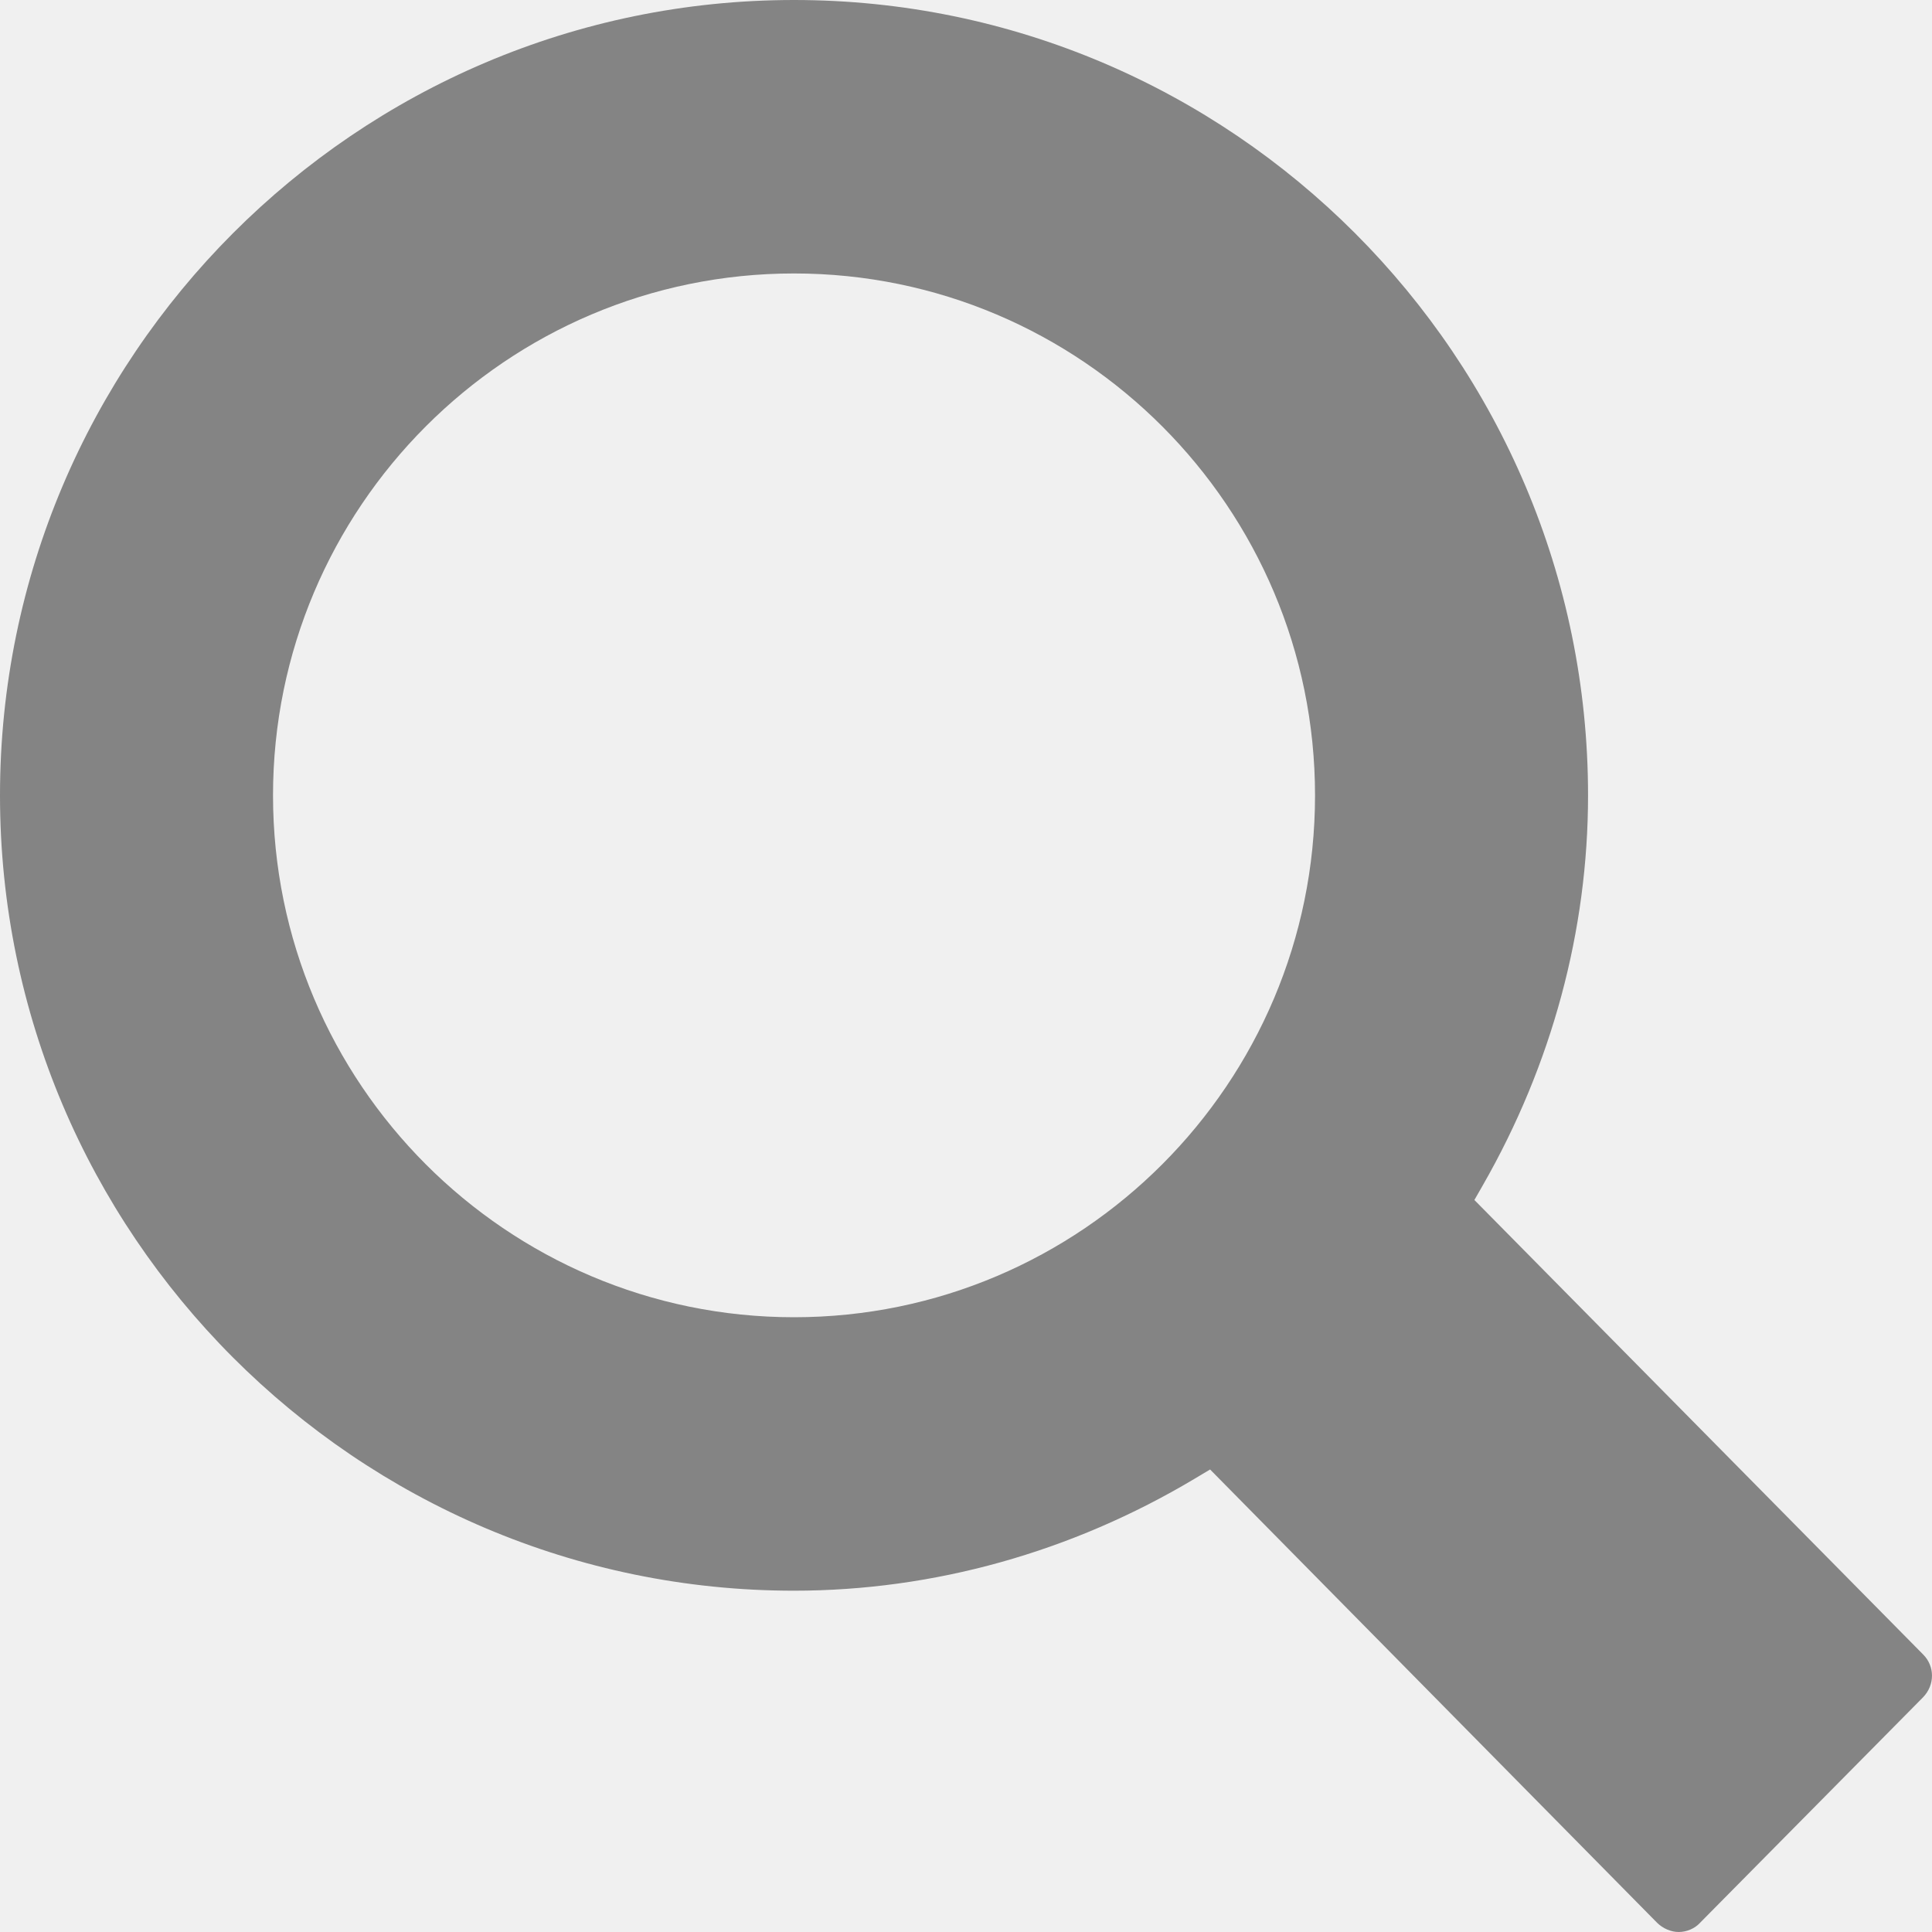
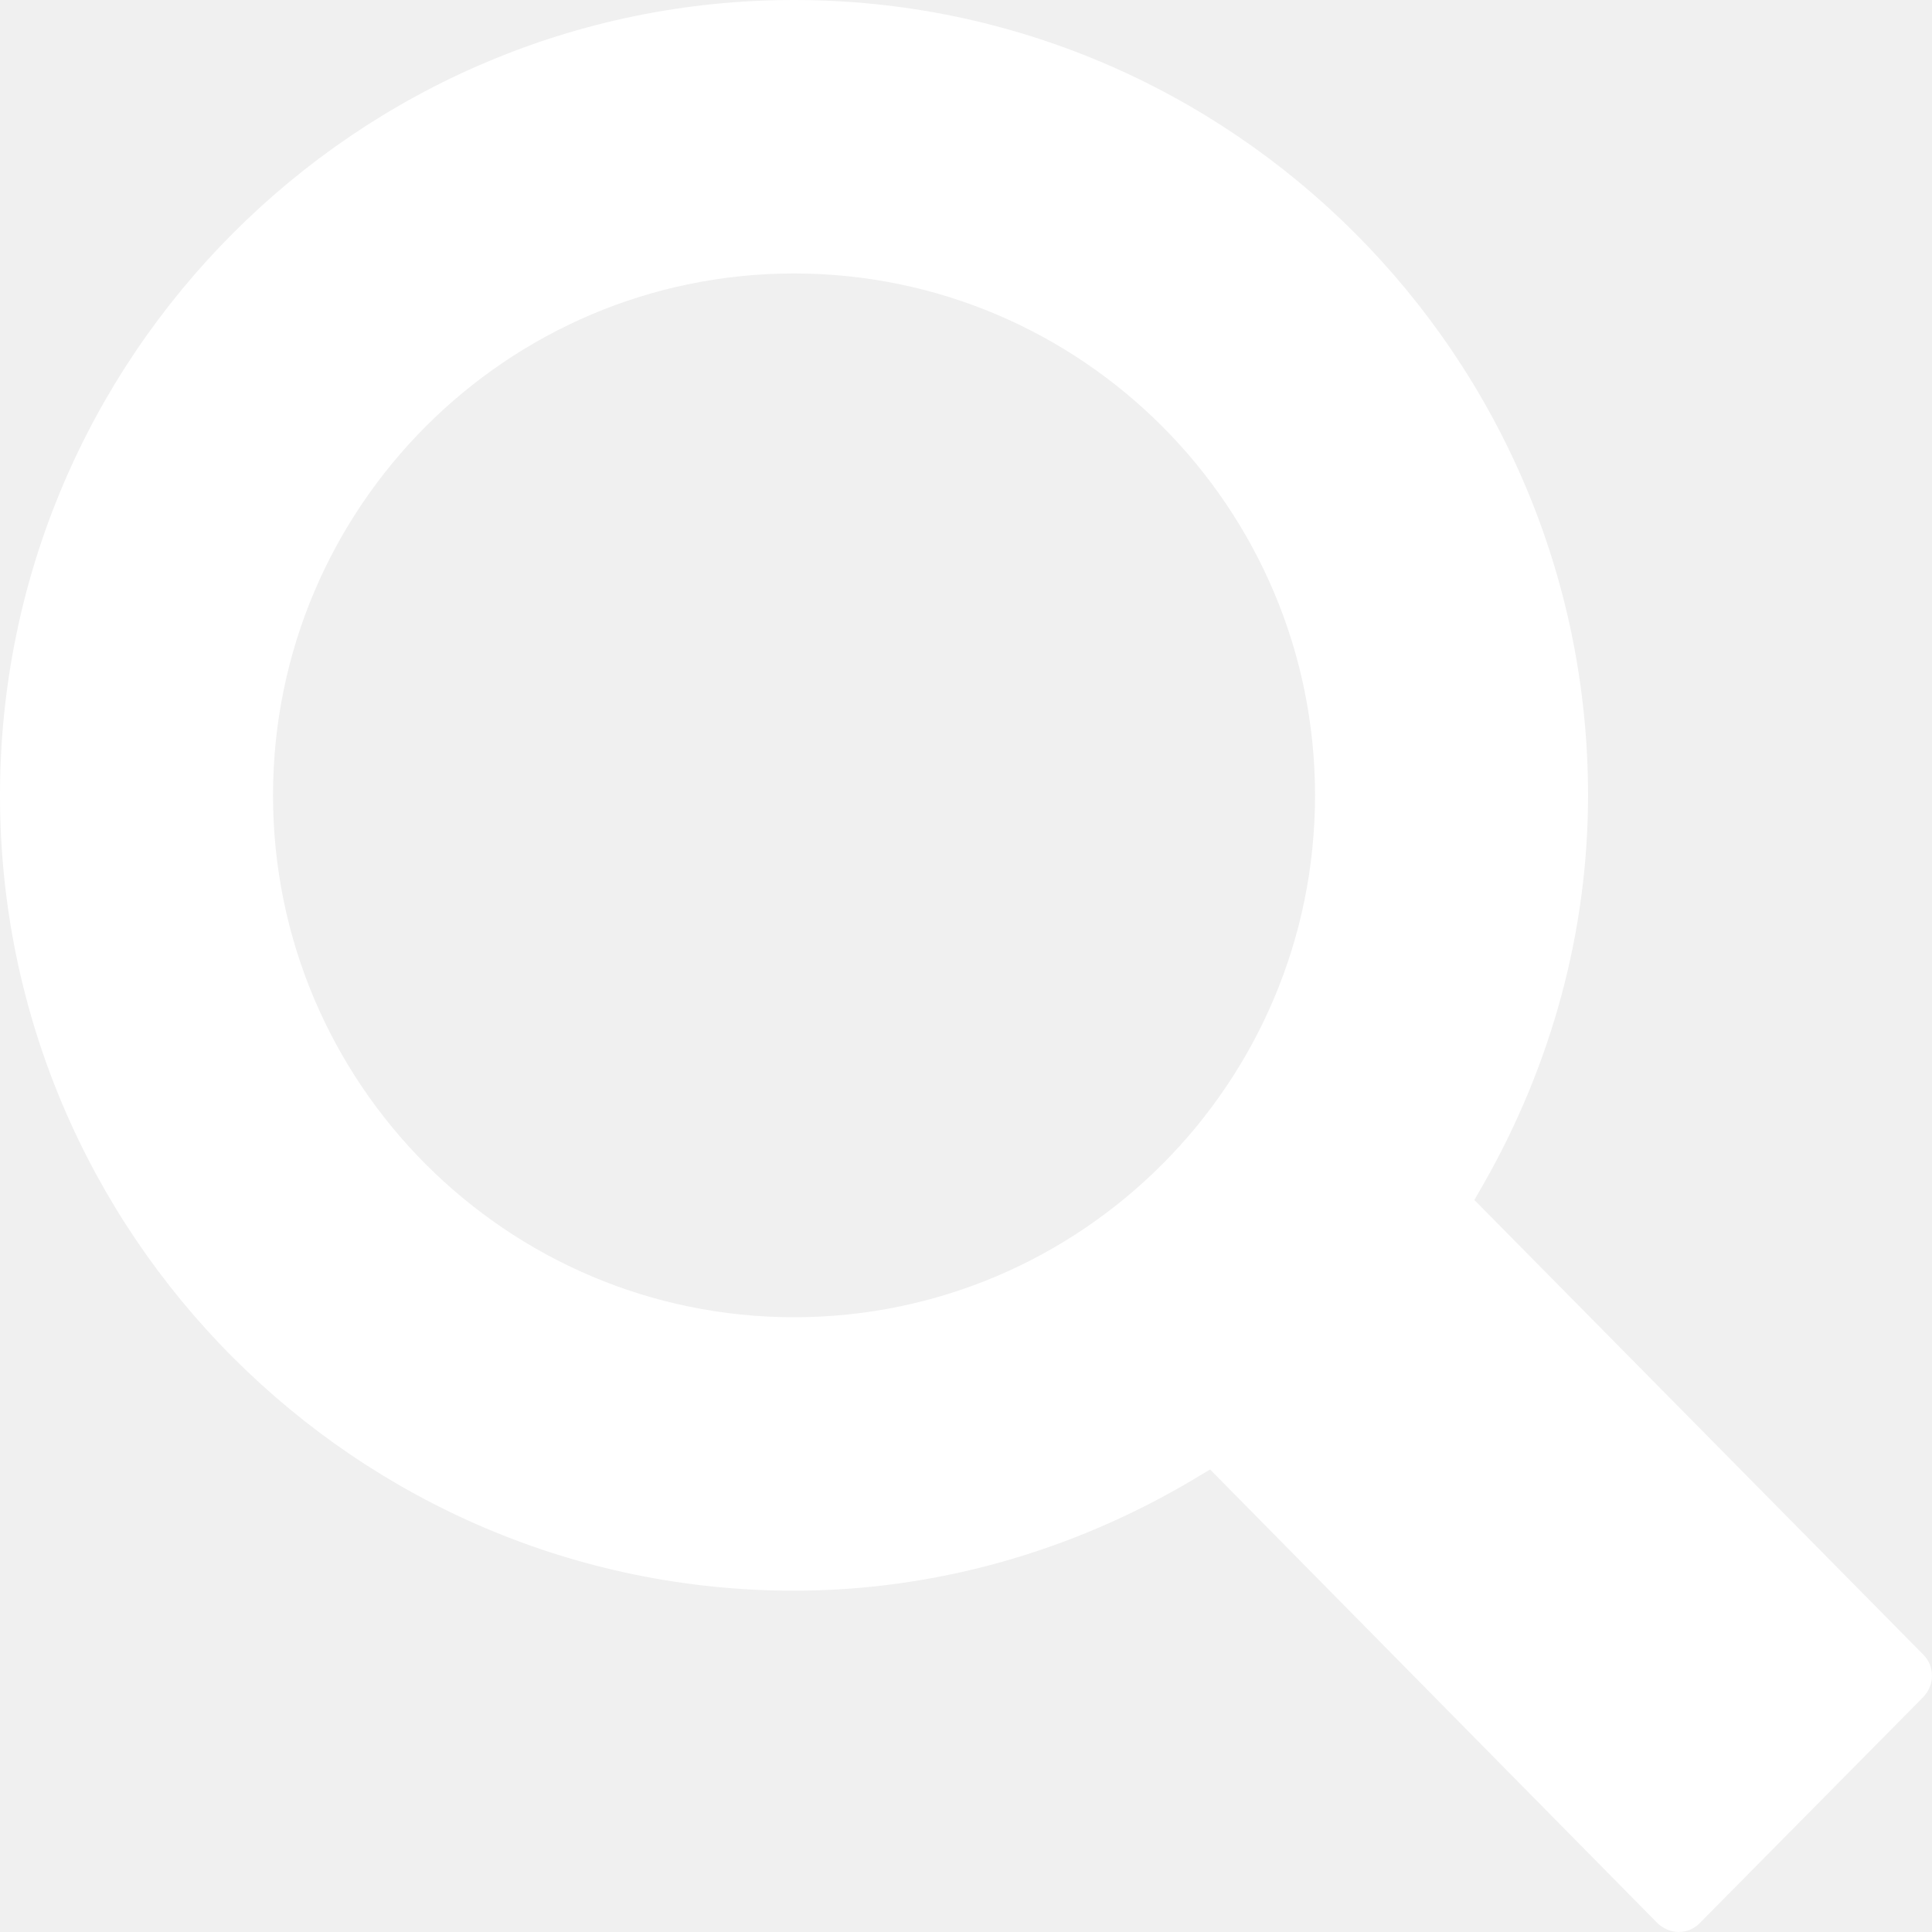
<svg xmlns="http://www.w3.org/2000/svg" width="35" height="35" viewBox="0 0 35 35" fill="none">
-   <path fill-rule="evenodd" clip-rule="evenodd" d="M34.838 29.971L34.84 29.973C35.051 30.184 35.056 30.523 34.837 30.749L34.836 30.75L30.799 34.832L30.794 34.838C30.697 34.94 30.554 35 30.41 35C30.274 35 30.125 34.937 30.019 34.832L30.018 34.831L21.922 26.621L21.646 26.786C19.413 28.12 16.911 28.817 14.384 28.817C6.459 28.817 0 22.352 0 14.409C0 6.465 6.459 0 14.384 0C22.31 0 28.769 6.465 28.769 14.409C28.769 16.853 28.117 19.282 26.864 21.47L26.71 21.739L34.838 29.971ZM23.823 14.409C23.823 9.194 19.592 4.954 14.384 4.954C9.177 4.954 4.946 9.194 4.946 14.409C4.946 19.623 9.177 23.863 14.384 23.863C19.592 23.863 23.823 19.623 23.823 14.409Z" fill="#848484" />
+   <path fill-rule="evenodd" clip-rule="evenodd" d="M34.838 29.971L34.84 29.973C35.051 30.184 35.056 30.523 34.837 30.749L34.836 30.75L30.799 34.832L30.794 34.838C30.697 34.94 30.554 35 30.41 35C30.274 35 30.125 34.937 30.019 34.832L30.018 34.831L21.922 26.621L21.646 26.786C19.413 28.12 16.911 28.817 14.384 28.817C6.459 28.817 0 22.352 0 14.409C0 6.465 6.459 0 14.384 0C22.31 0 28.769 6.465 28.769 14.409C28.769 16.853 28.117 19.282 26.864 21.47L26.71 21.739L34.838 29.971ZM23.823 14.409C23.823 9.194 19.592 4.954 14.384 4.954C9.177 4.954 4.946 9.194 4.946 14.409C4.946 19.623 9.177 23.863 14.384 23.863C19.592 23.863 23.823 19.623 23.823 14.409Z" fill="#fff" />
</svg>
